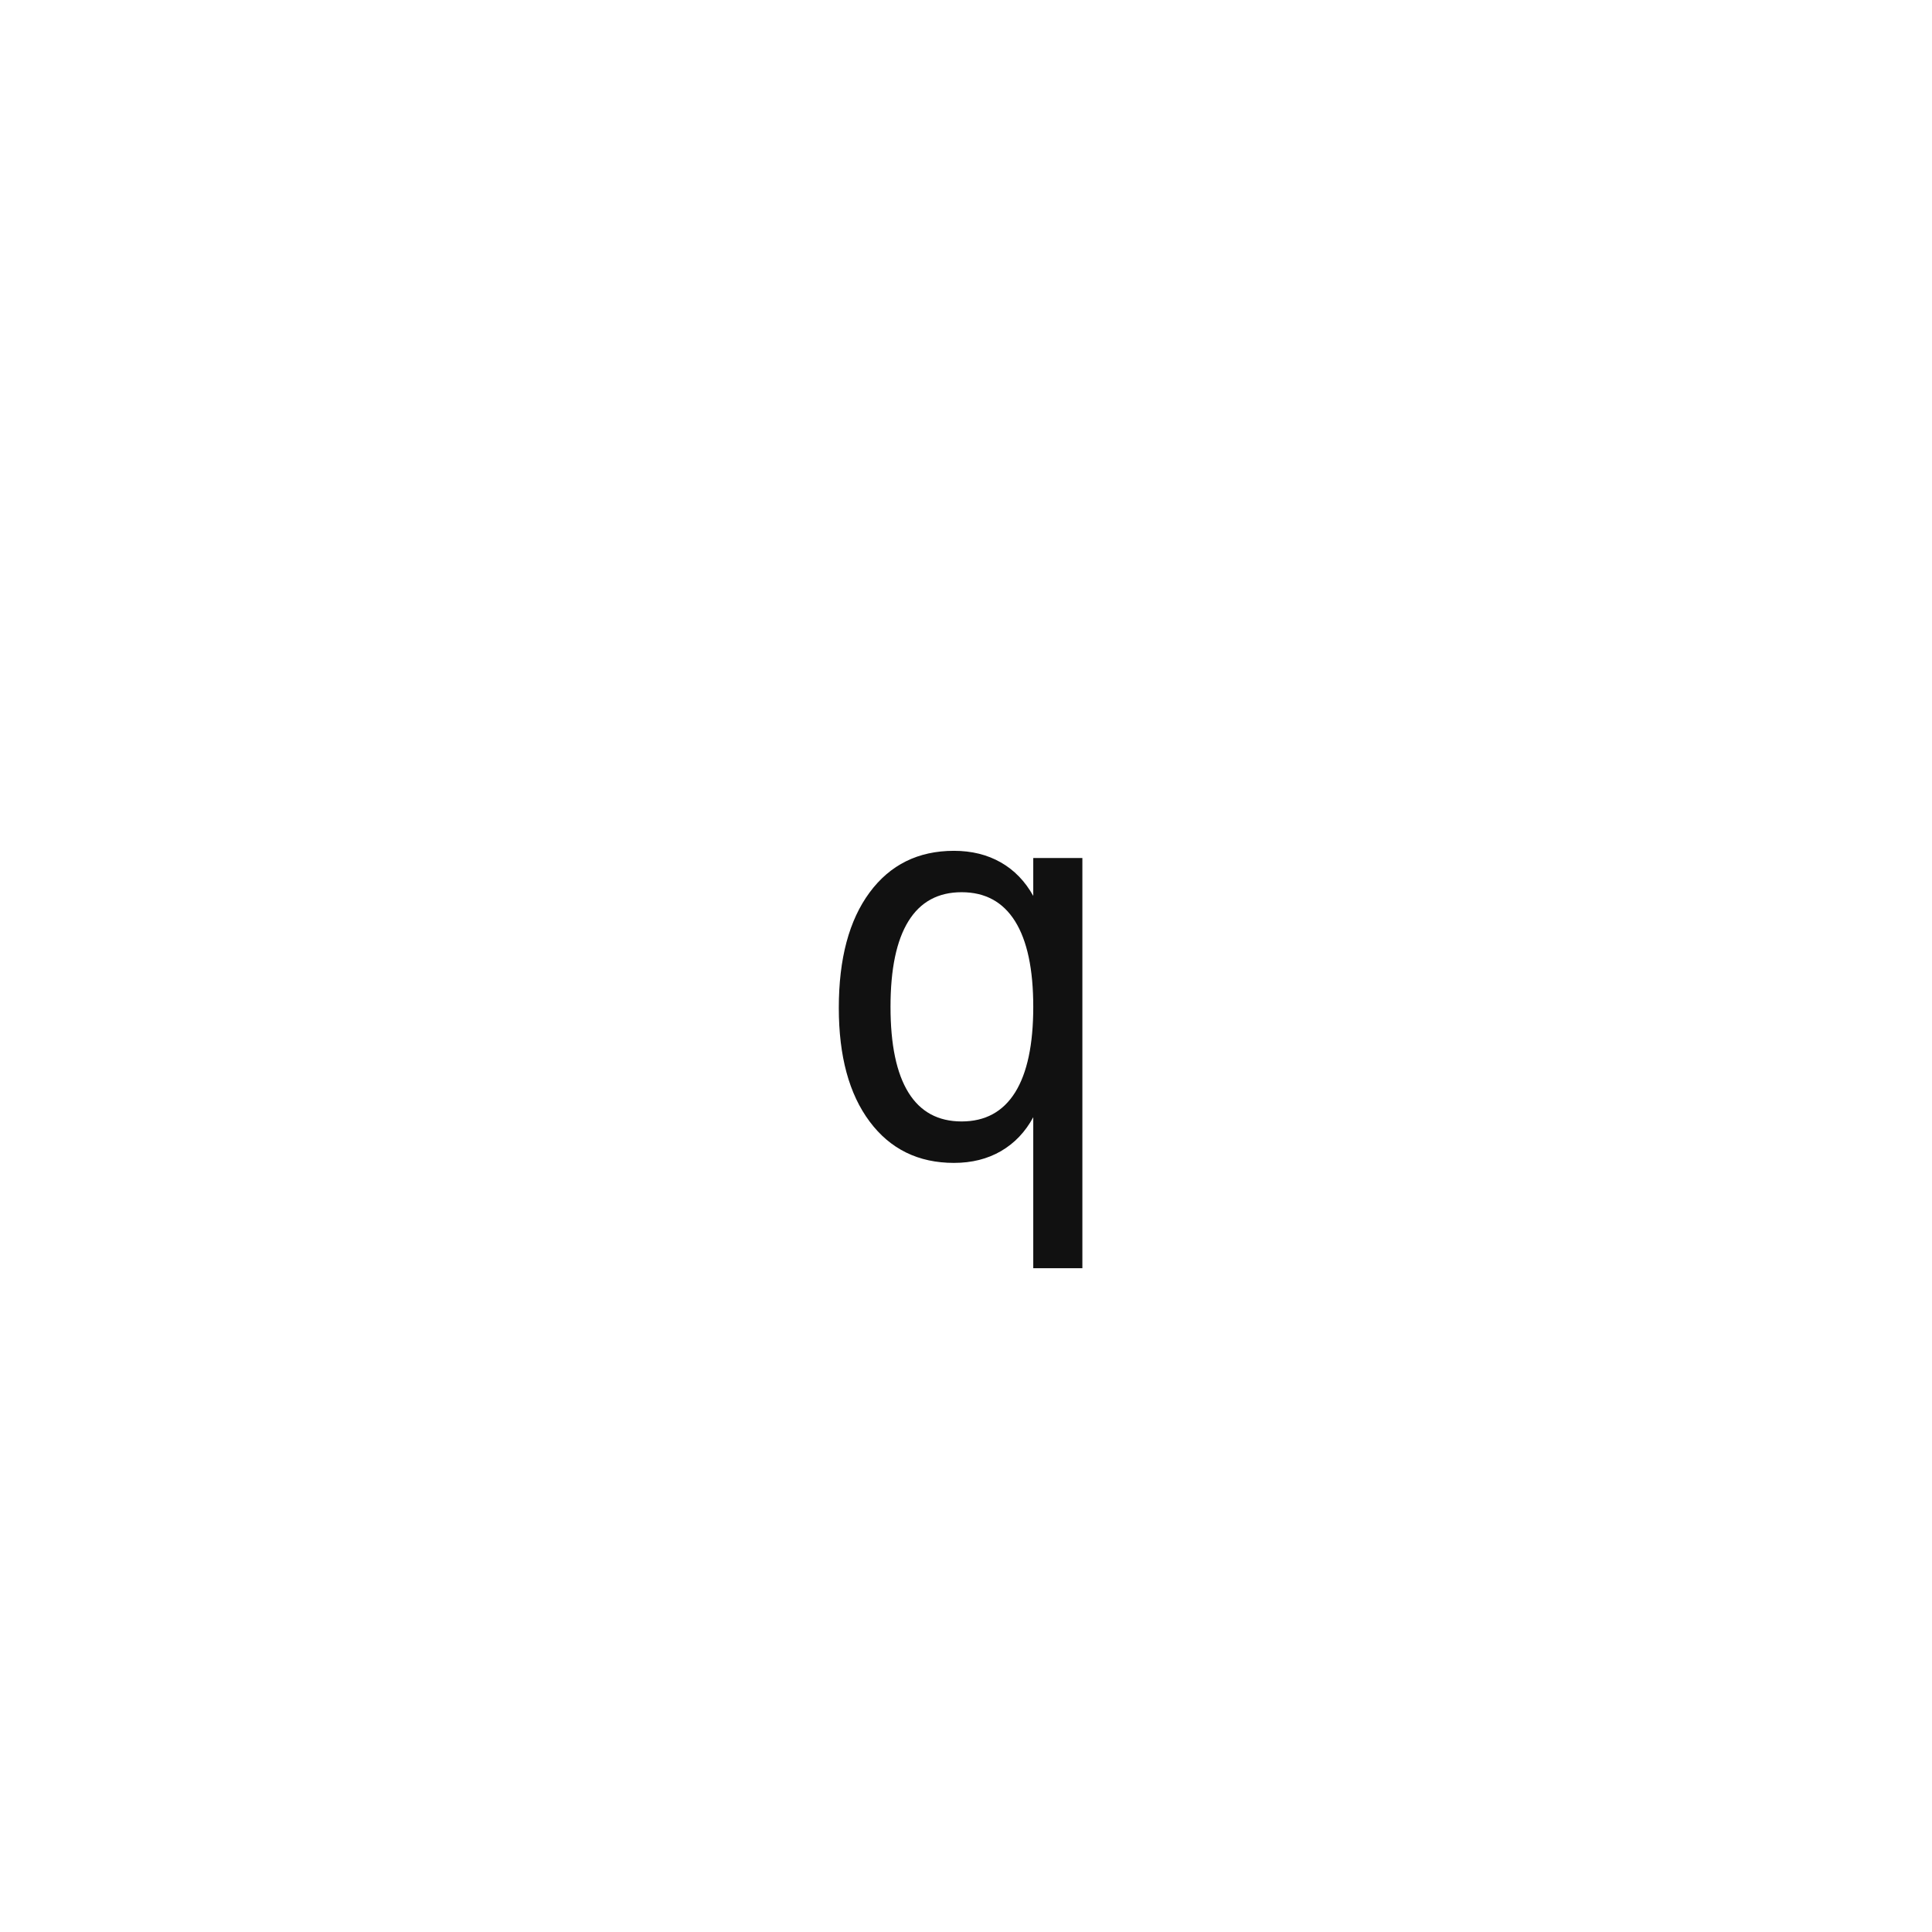
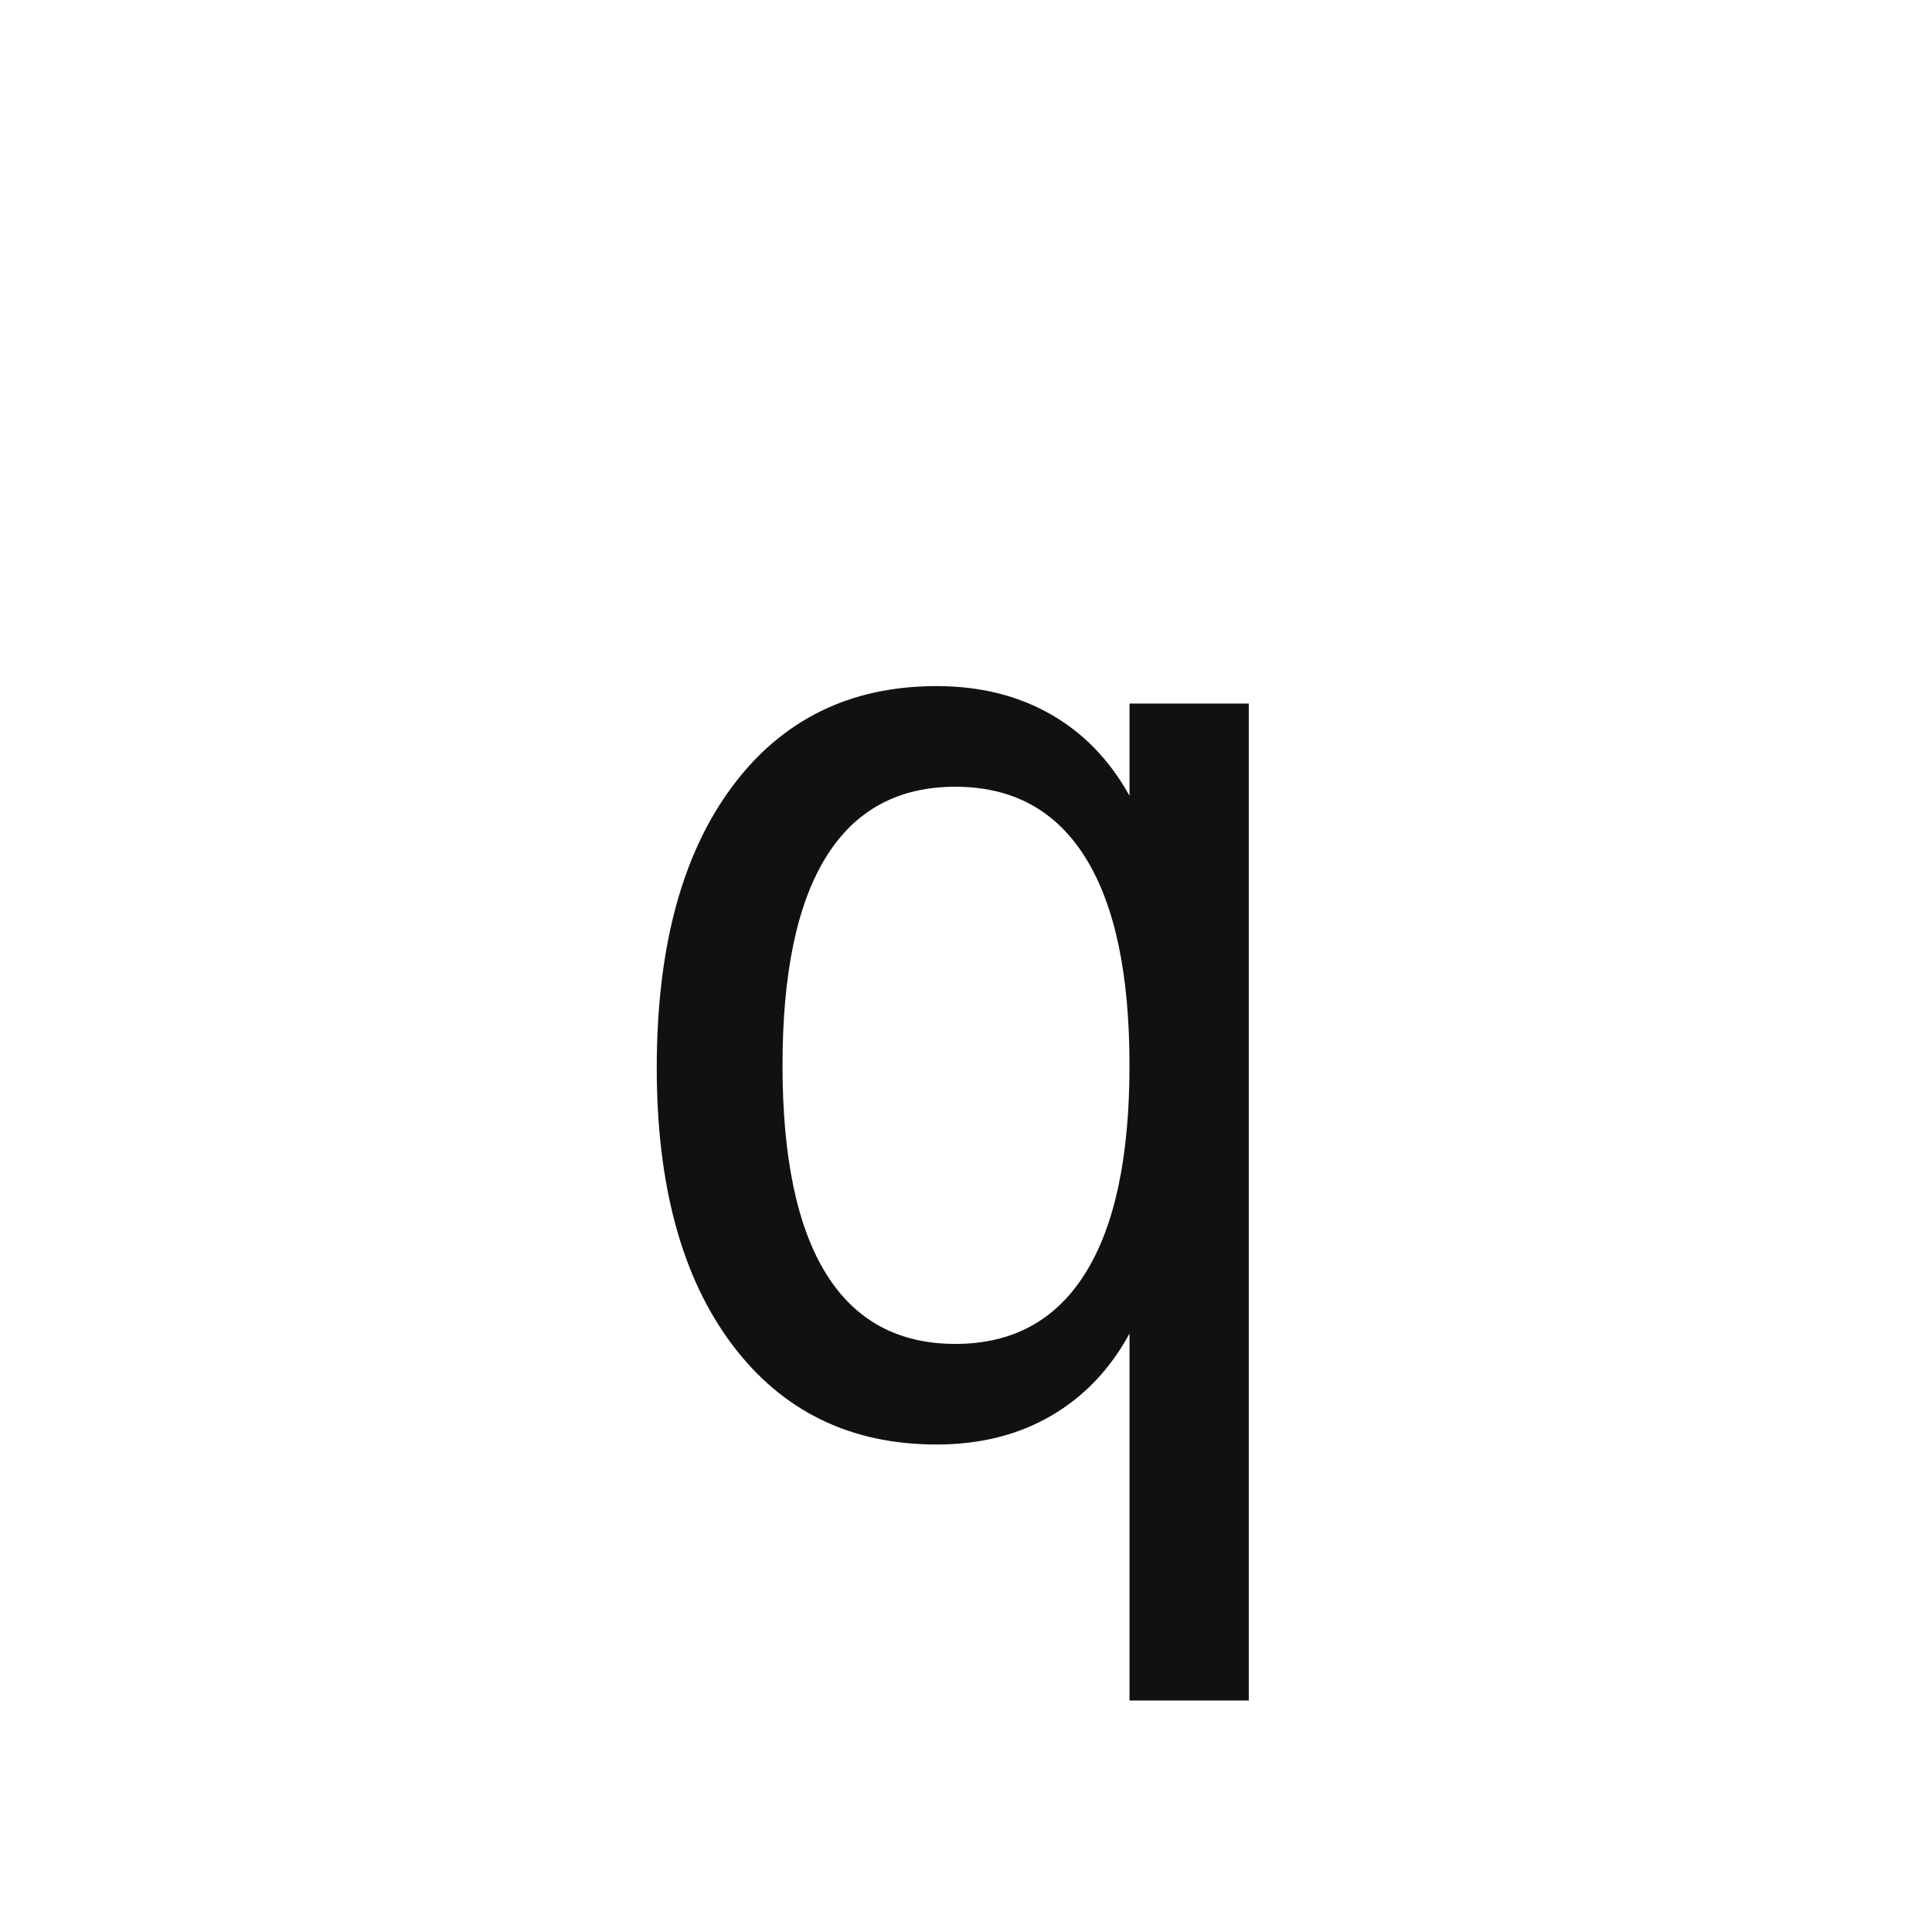
<svg xmlns="http://www.w3.org/2000/svg" width="512" height="512" viewBox="0 0 512 512">
  <defs>
    <style>
      @font-face {
        font-family: "Fira Code Icon";
        src: url("/fonts/FiraCode-Regular.woff2") format("woff2");
      }
    </style>
  </defs>
  <rect width="512" height="512" fill="#ffffff" />
-   <text x="256" y="256" fill="#111111" font-family="Fira Code Icon, monospace" font-size="144" text-anchor="middle" dominant-baseline="central">q</text>
+   <text x="256" y="256" fill="#111111" font-family="Fira Code Icon, monospace" font-size="350" text-anchor="middle" dominant-baseline="central">q</text>
</svg>
